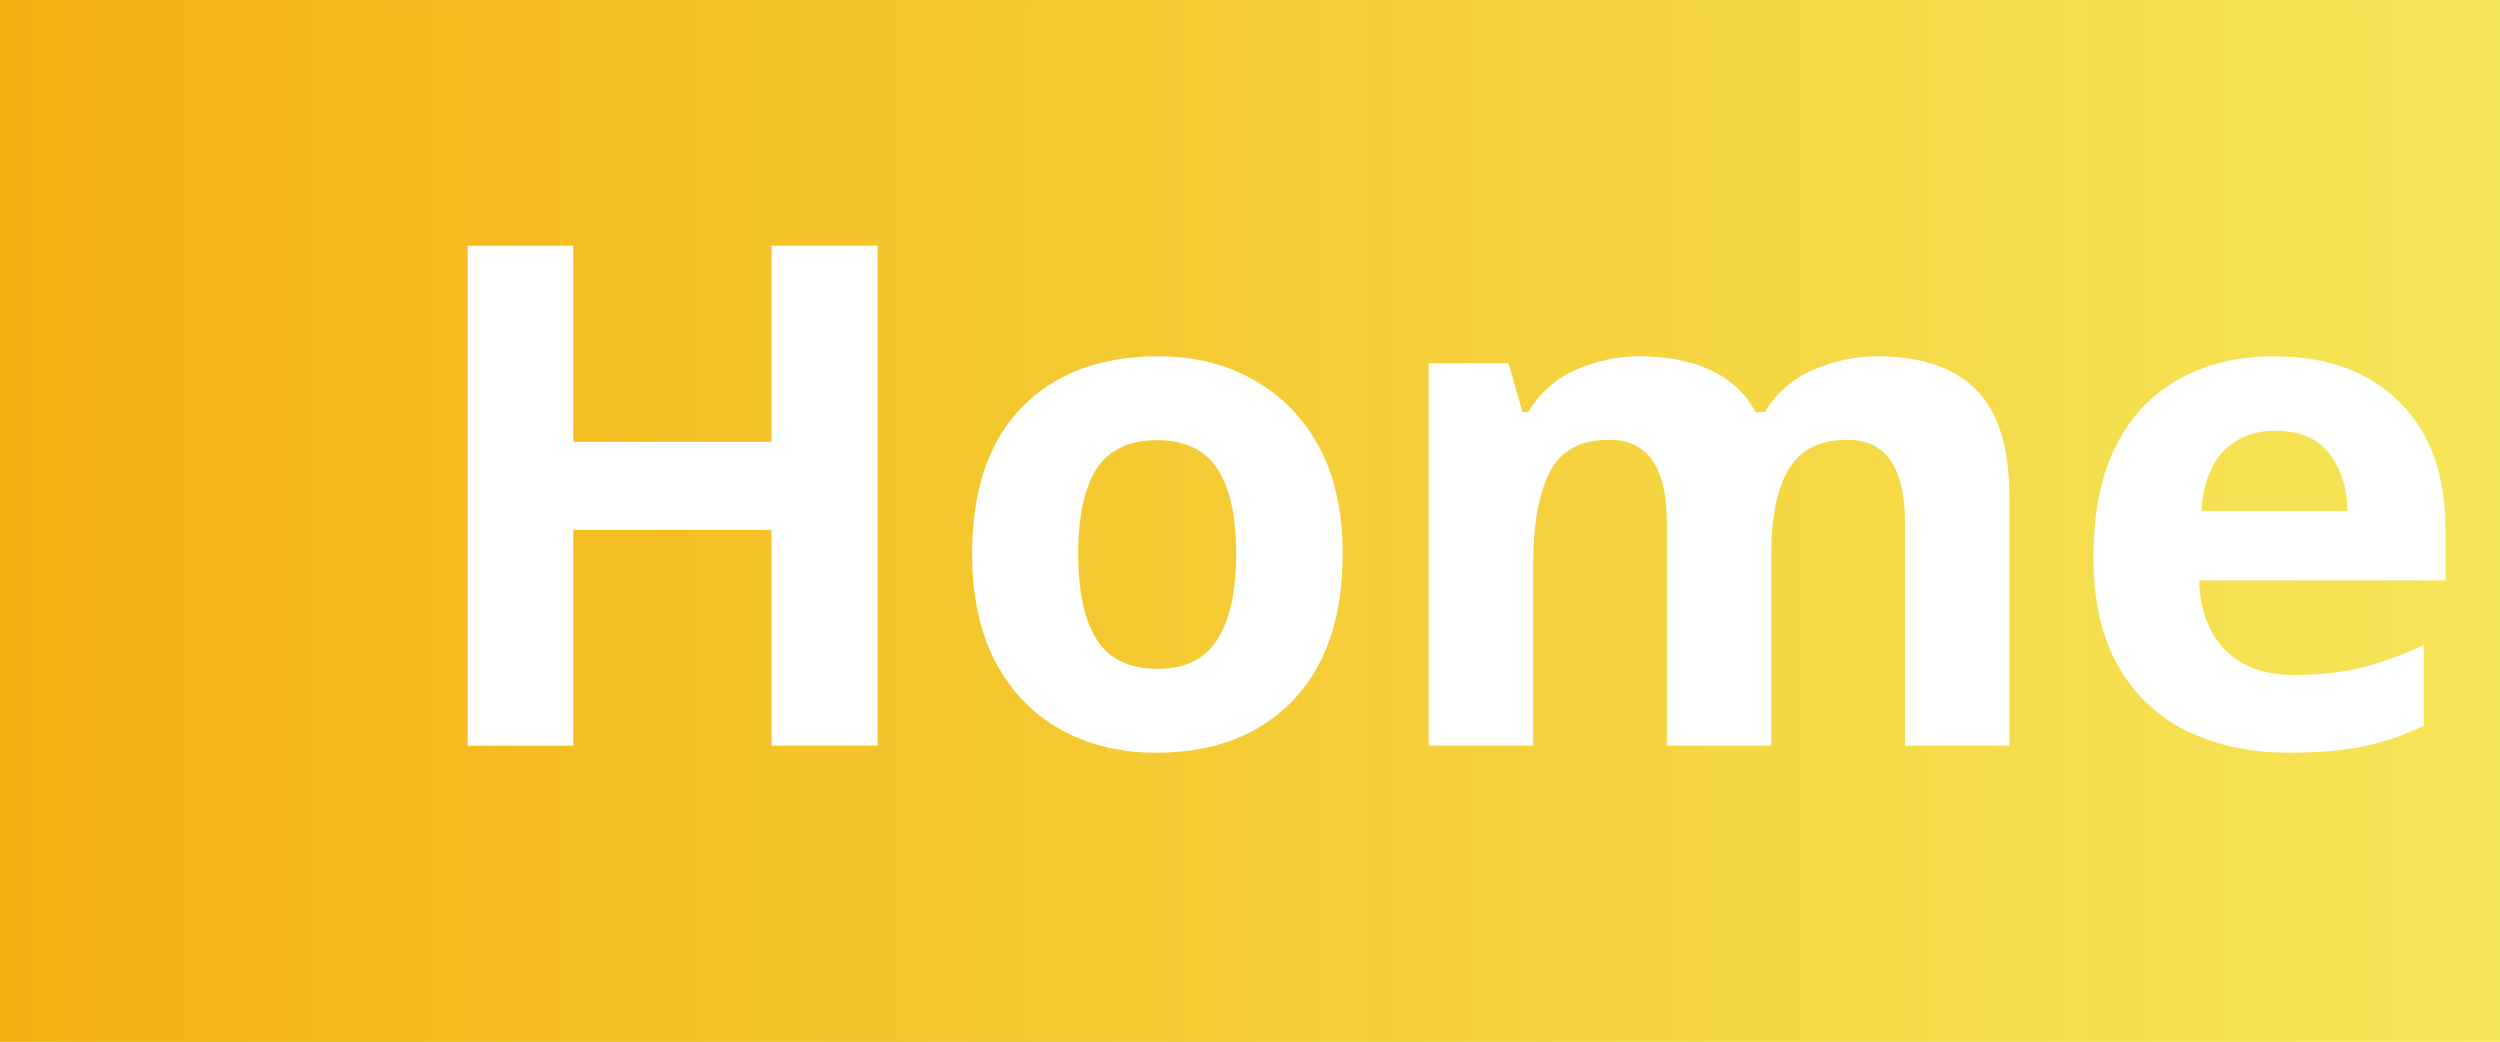
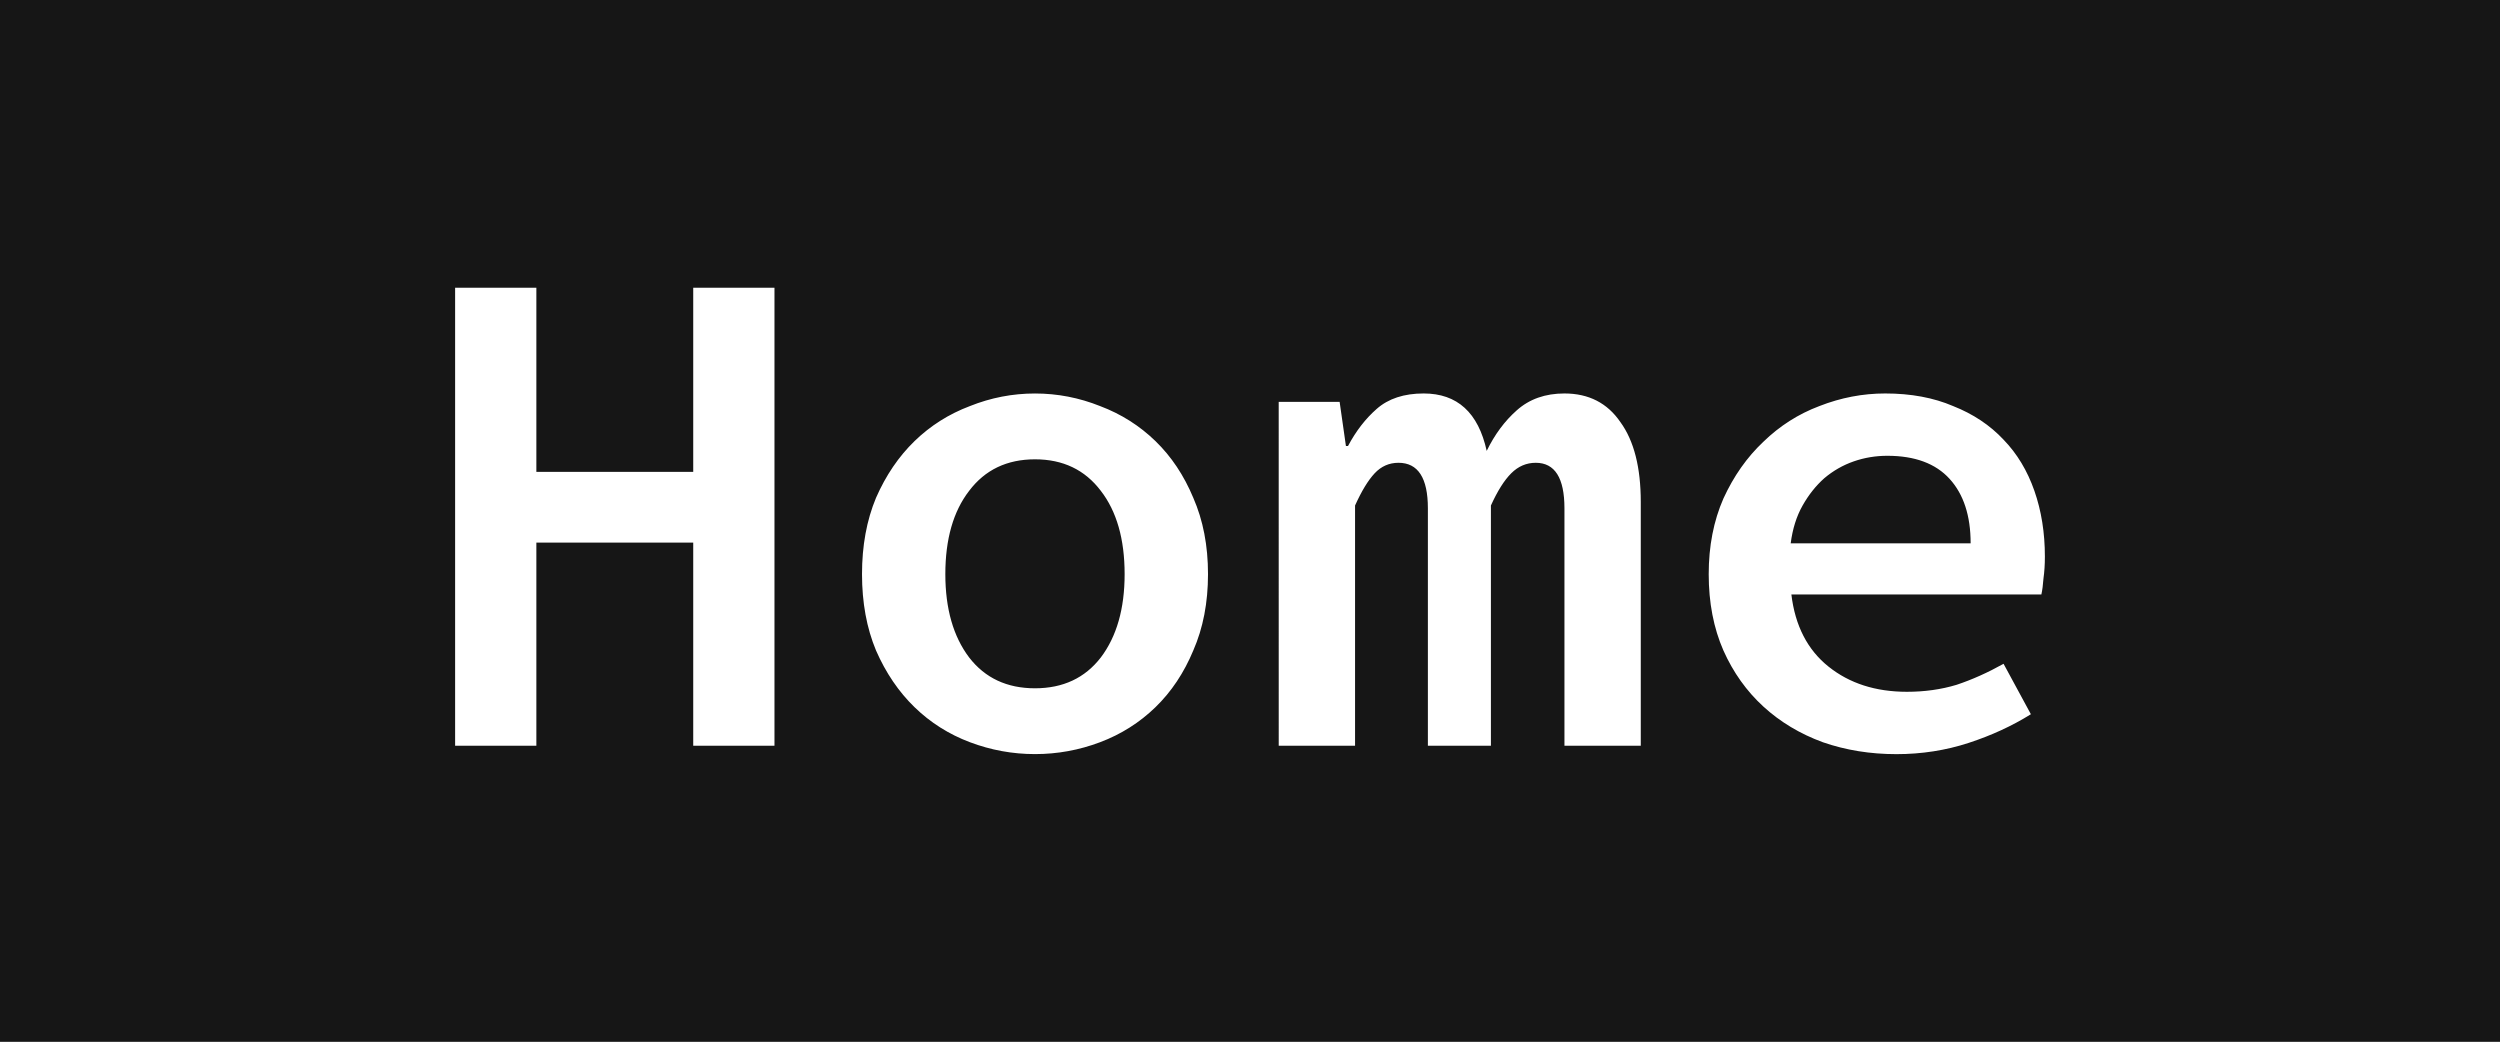
- <svg xmlns="http://www.w3.org/2000/svg" xmlns:xlink="http://www.w3.org/1999/xlink" width="94.987" height="39.584" viewBox="0 0 94.987 39.584" version="1.1" id="svg1" xml:space="preserve">
-   <defs id="defs1">
-     <linearGradient id="linearGradient100">
-       <stop style="stop-color:#f4b011;stop-opacity:1;" offset="0" id="stop100" />
-       <stop style="stop-color:#f6e54b;stop-opacity:0.921;" offset="1" id="stop101" />
-     </linearGradient>
-     <linearGradient xlink:href="#linearGradient100" id="linearGradient112" x1="1209.88" y1="-304.909" x2="1304.867" y2="-304.909" gradientUnits="userSpaceOnUse" />
-   </defs>
-   <g id="layer1" transform="translate(-1266.174,347.9738)">
-     <g id="g171" transform="translate(56.29351,-23.27253)">
-       <rect style="fill:url(#linearGradient112);fill-opacity:1;stroke:none;stroke-width:0.269;stroke-linecap:square;stroke-miterlimit:3.1;stroke-dasharray:none;stroke-opacity:1" id="rect2-9-02-6-6-5-8-5-0-6" width="94.987" height="39.584" x="1209.88" y="-324.701" rx="0" ry="19.792" />
-       <text xml:space="preserve" style="font-style:normal;font-variant:normal;font-weight:600;font-stretch:normal;font-size:26.609px;font-family:'Source Code Pro';-inkscape-font-specification:'Source Code Pro, Semi-Bold';font-variant-ligatures:normal;font-variant-caps:normal;font-variant-numeric:normal;font-variant-east-asian:normal;text-align:start;writing-mode:lr-tb;direction:ltr;text-anchor:start;fill:#ffffff;fill-opacity:1;stroke:none;stroke-width:1.095;stroke-linecap:square;stroke-miterlimit:3.1;stroke-dasharray:none;stroke-opacity:1" x="1225.256" y="-296.368" id="text29-7-2-9">
-         <tspan id="tspan29-61-4-9" x="1225.256" y="-296.368" style="font-style:normal;font-variant:normal;font-weight:600;font-stretch:normal;font-size:26.609px;font-family:'Source Code Pro';-inkscape-font-specification:'Source Code Pro, Semi-Bold';font-variant-ligatures:normal;font-variant-caps:normal;font-variant-numeric:normal;font-variant-east-asian:normal;fill:#ffffff;fill-opacity:1;stroke-width:1.095">Home</tspan>
-       </text>
+ <svg xmlns="http://www.w3.org/2000/svg" width="94.987" height="39.584" viewBox="0 0 94.987 39.584" version="1.1" id="svg1" xml:space="preserve">
+   <defs id="defs1" />
+   <g id="layer1" transform="translate(-1225.051,446.2546)">
+     <g id="g181">
+       <rect style="fill:#161616;fill-opacity:1;stroke:none;stroke-width:0.269;stroke-linecap:square;stroke-miterlimit:3.1;stroke-dasharray:none;stroke-opacity:1" id="rect2-9-02-6-6-5-8-5-0" width="94.987" height="39.584" x="1225.051" y="-446.255" rx="0" ry="19.792" />
+       <path d="m 1242.343,-435.323 h 3.087 v 6.998 h 5.96 v -6.998 h 3.087 v 17.402 h -3.087 v -7.717 h -5.96 v 7.717 h -3.087 z m 15.46,10.883 q 0,-1.623 0.532,-2.9 0.559,-1.277 1.464,-2.155 0.905,-0.878 2.102,-1.33 1.197,-0.479 2.475,-0.479 1.277,0 2.475,0.479 1.197,0.452 2.102,1.33 0.905,0.878 1.437,2.155 0.559,1.277 0.559,2.9 0,1.623 -0.559,2.9 -0.532,1.277 -1.437,2.155 -0.905,0.878 -2.102,1.33 -1.197,0.452 -2.475,0.452 -1.277,0 -2.475,-0.452 -1.198,-0.452 -2.102,-1.33 -0.905,-0.878 -1.464,-2.155 -0.532,-1.277 -0.532,-2.9 z m 3.166,0 q 0,1.969 0.905,3.166 0.905,1.171 2.501,1.171 1.597,0 2.501,-1.171 0.905,-1.197 0.905,-3.166 0,-1.996 -0.905,-3.166 -0.905,-1.197 -2.501,-1.197 -1.597,0 -2.501,1.197 -0.905,1.171 -0.905,3.166 z m 12.666,-6.546 h 2.315 l 0.239,1.676 h 0.08 q 0.452,-0.851 1.091,-1.41 0.665,-0.585 1.783,-0.585 1.916,0 2.395,2.182 0.452,-0.931 1.144,-1.543 0.718,-0.639 1.809,-0.639 1.384,0 2.129,1.091 0.772,1.064 0.772,3.033 v 9.26 h -2.9 v -9.02 q 0,-1.73 -1.091,-1.73 -0.532,0 -0.931,0.399 -0.399,0.399 -0.772,1.224 v 9.127 h -2.395 v -9.02 q 0,-1.73 -1.117,-1.73 -0.532,0 -0.905,0.399 -0.373,0.399 -0.745,1.224 v 9.127 h -2.9 z m 16.338,6.546 q 0,-1.597 0.559,-2.874 0.585,-1.277 1.517,-2.155 0.931,-0.905 2.129,-1.357 1.224,-0.479 2.501,-0.479 1.464,0 2.581,0.479 1.144,0.452 1.916,1.277 0.772,0.798 1.171,1.942 0.399,1.144 0.399,2.501 0,0.452 -0.053,0.825 -0.027,0.373 -0.08,0.612 h -9.499 q 0.213,1.783 1.41,2.741 1.197,0.958 2.98,0.958 1.011,0 1.889,-0.266 0.878,-0.293 1.783,-0.798 l 1.038,1.916 q -1.064,0.665 -2.368,1.091 -1.304,0.426 -2.741,0.426 -1.49,0 -2.794,-0.452 -1.304,-0.479 -2.262,-1.357 -0.958,-0.878 -1.517,-2.129 -0.559,-1.277 -0.559,-2.9 z m 9.952,-1.171 q 0,-1.57 -0.798,-2.448 -0.798,-0.878 -2.368,-0.878 -0.665,0 -1.277,0.213 -0.612,0.213 -1.117,0.639 -0.479,0.426 -0.825,1.038 -0.346,0.612 -0.452,1.437 z" id="text29-7-2" style="font-weight:600;font-size:26.609px;font-family:'Source Code Pro';-inkscape-font-specification:'Source Code Pro, Semi-Bold';fill:#ffffff;stroke-width:1.095;stroke-linecap:square;stroke-miterlimit:3.1" aria-label="Home" />
    </g>
  </g>
</svg>
